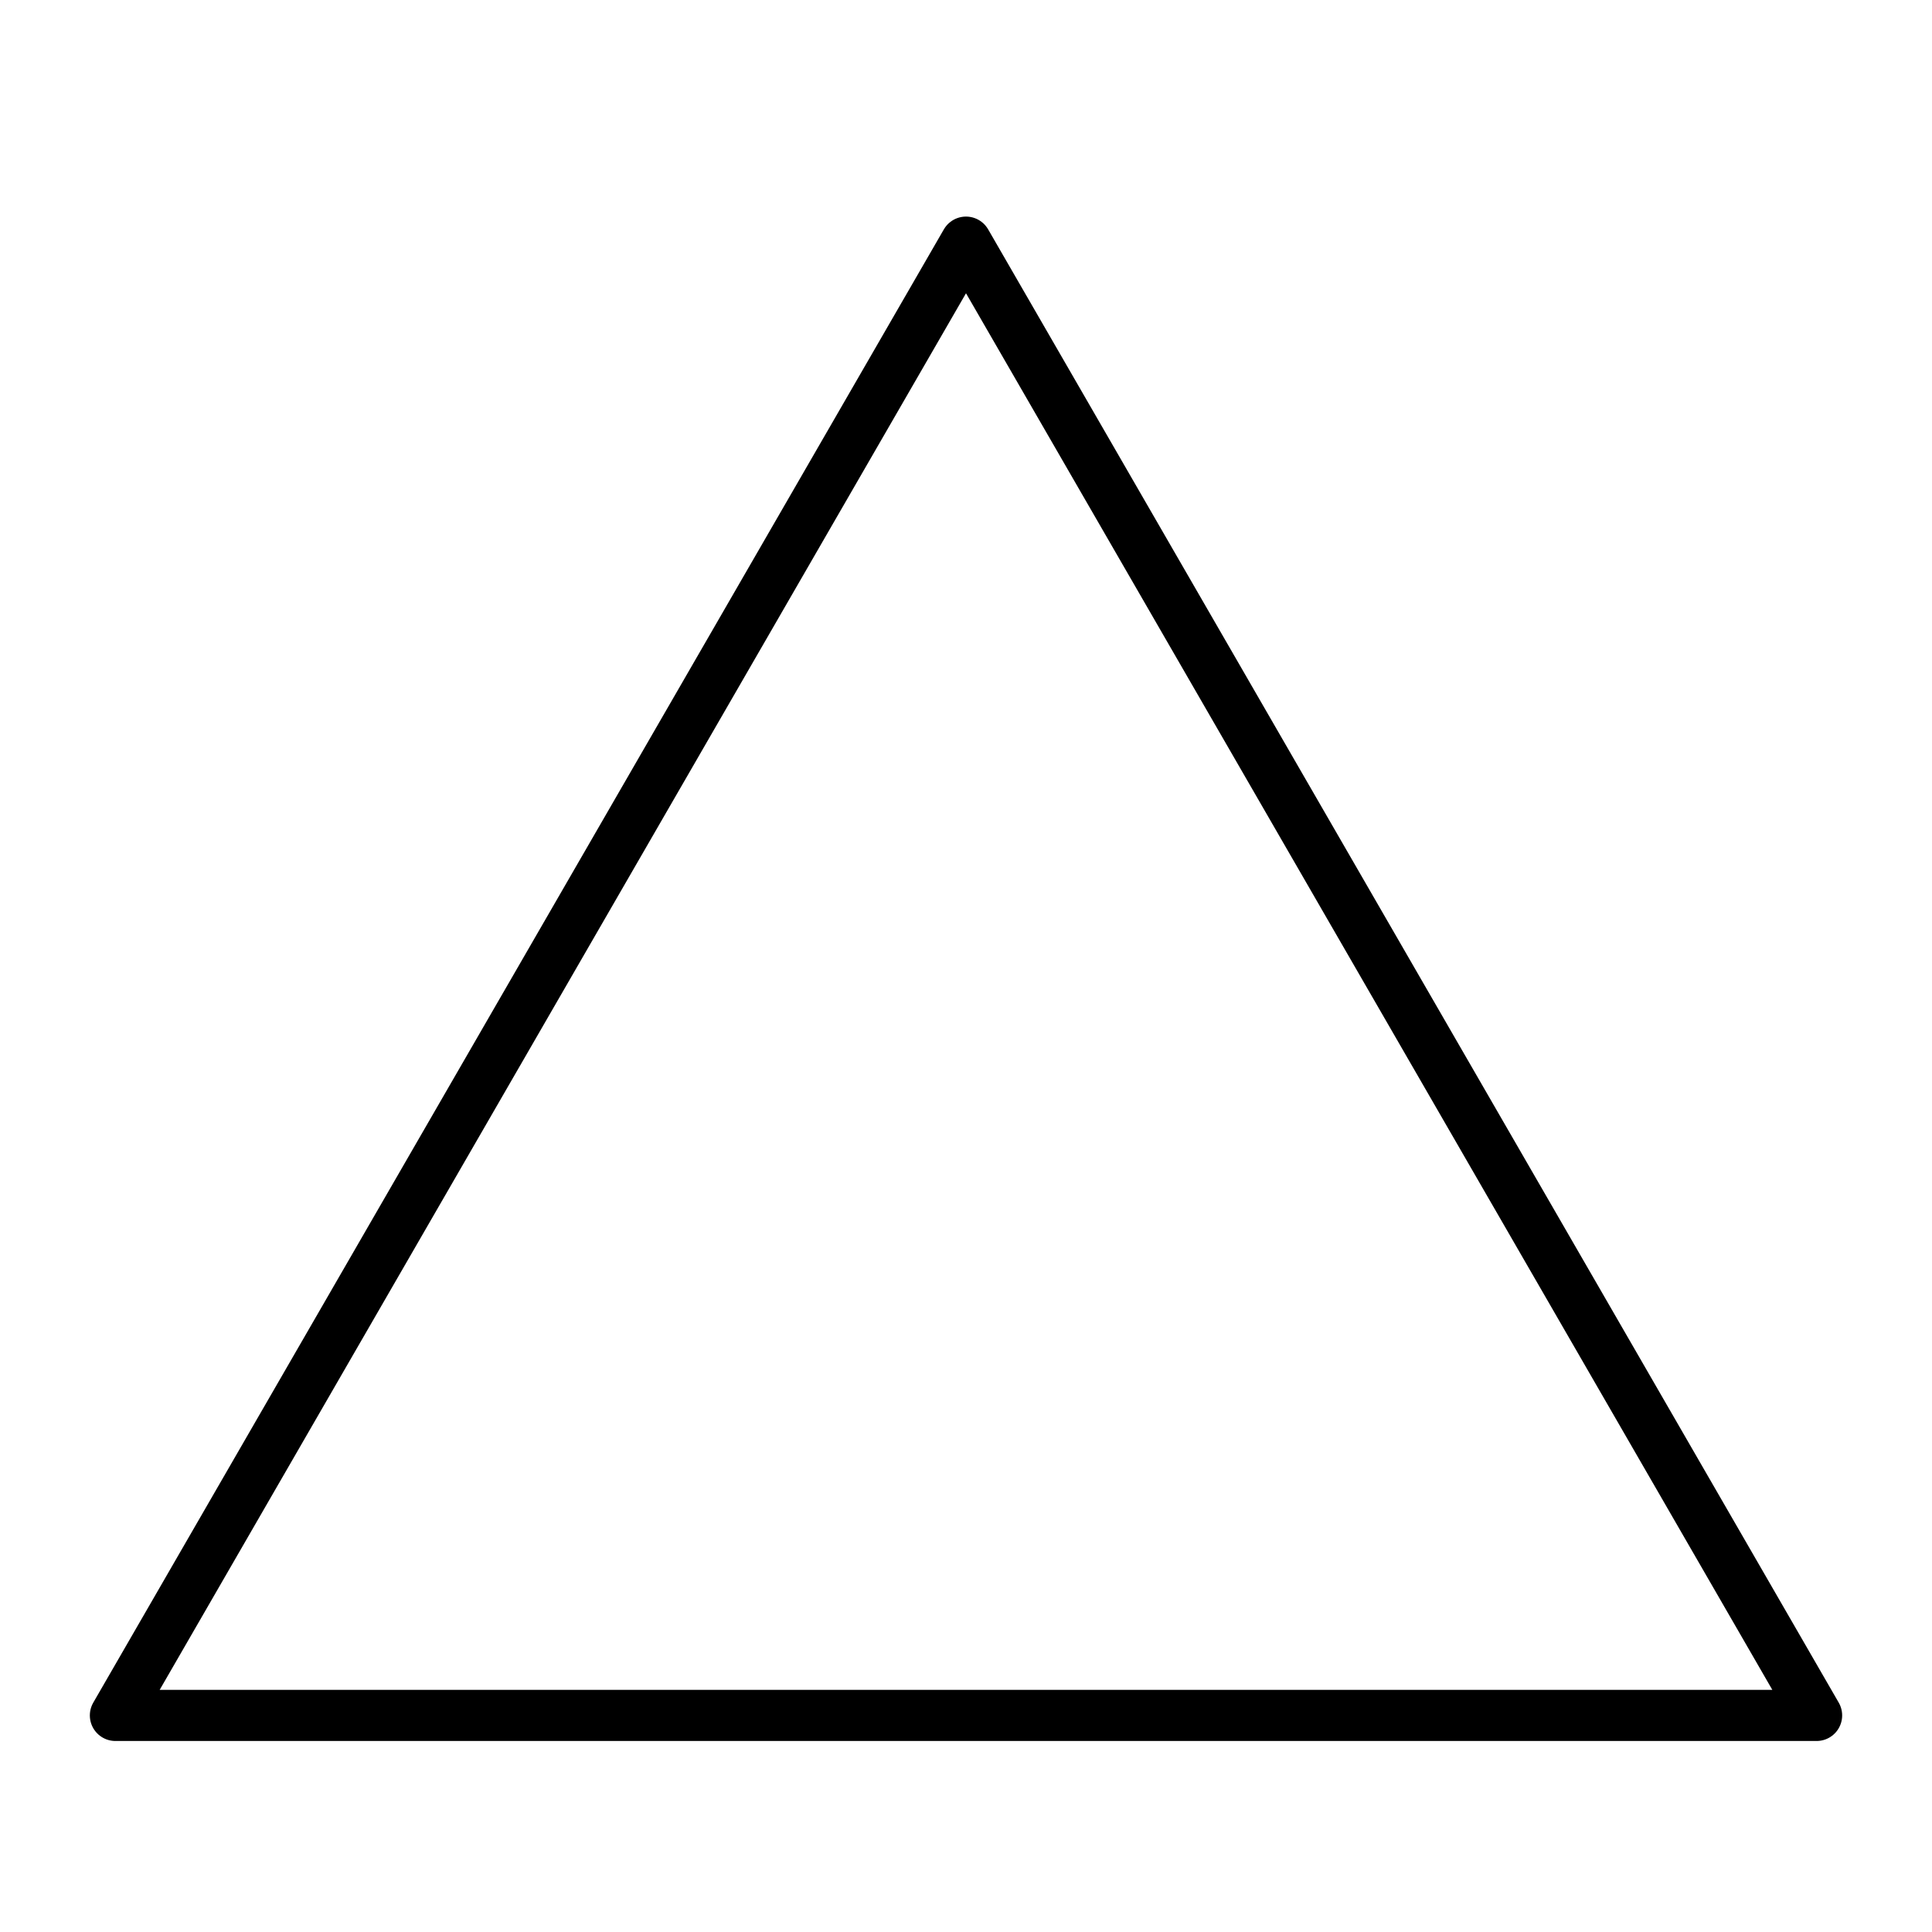
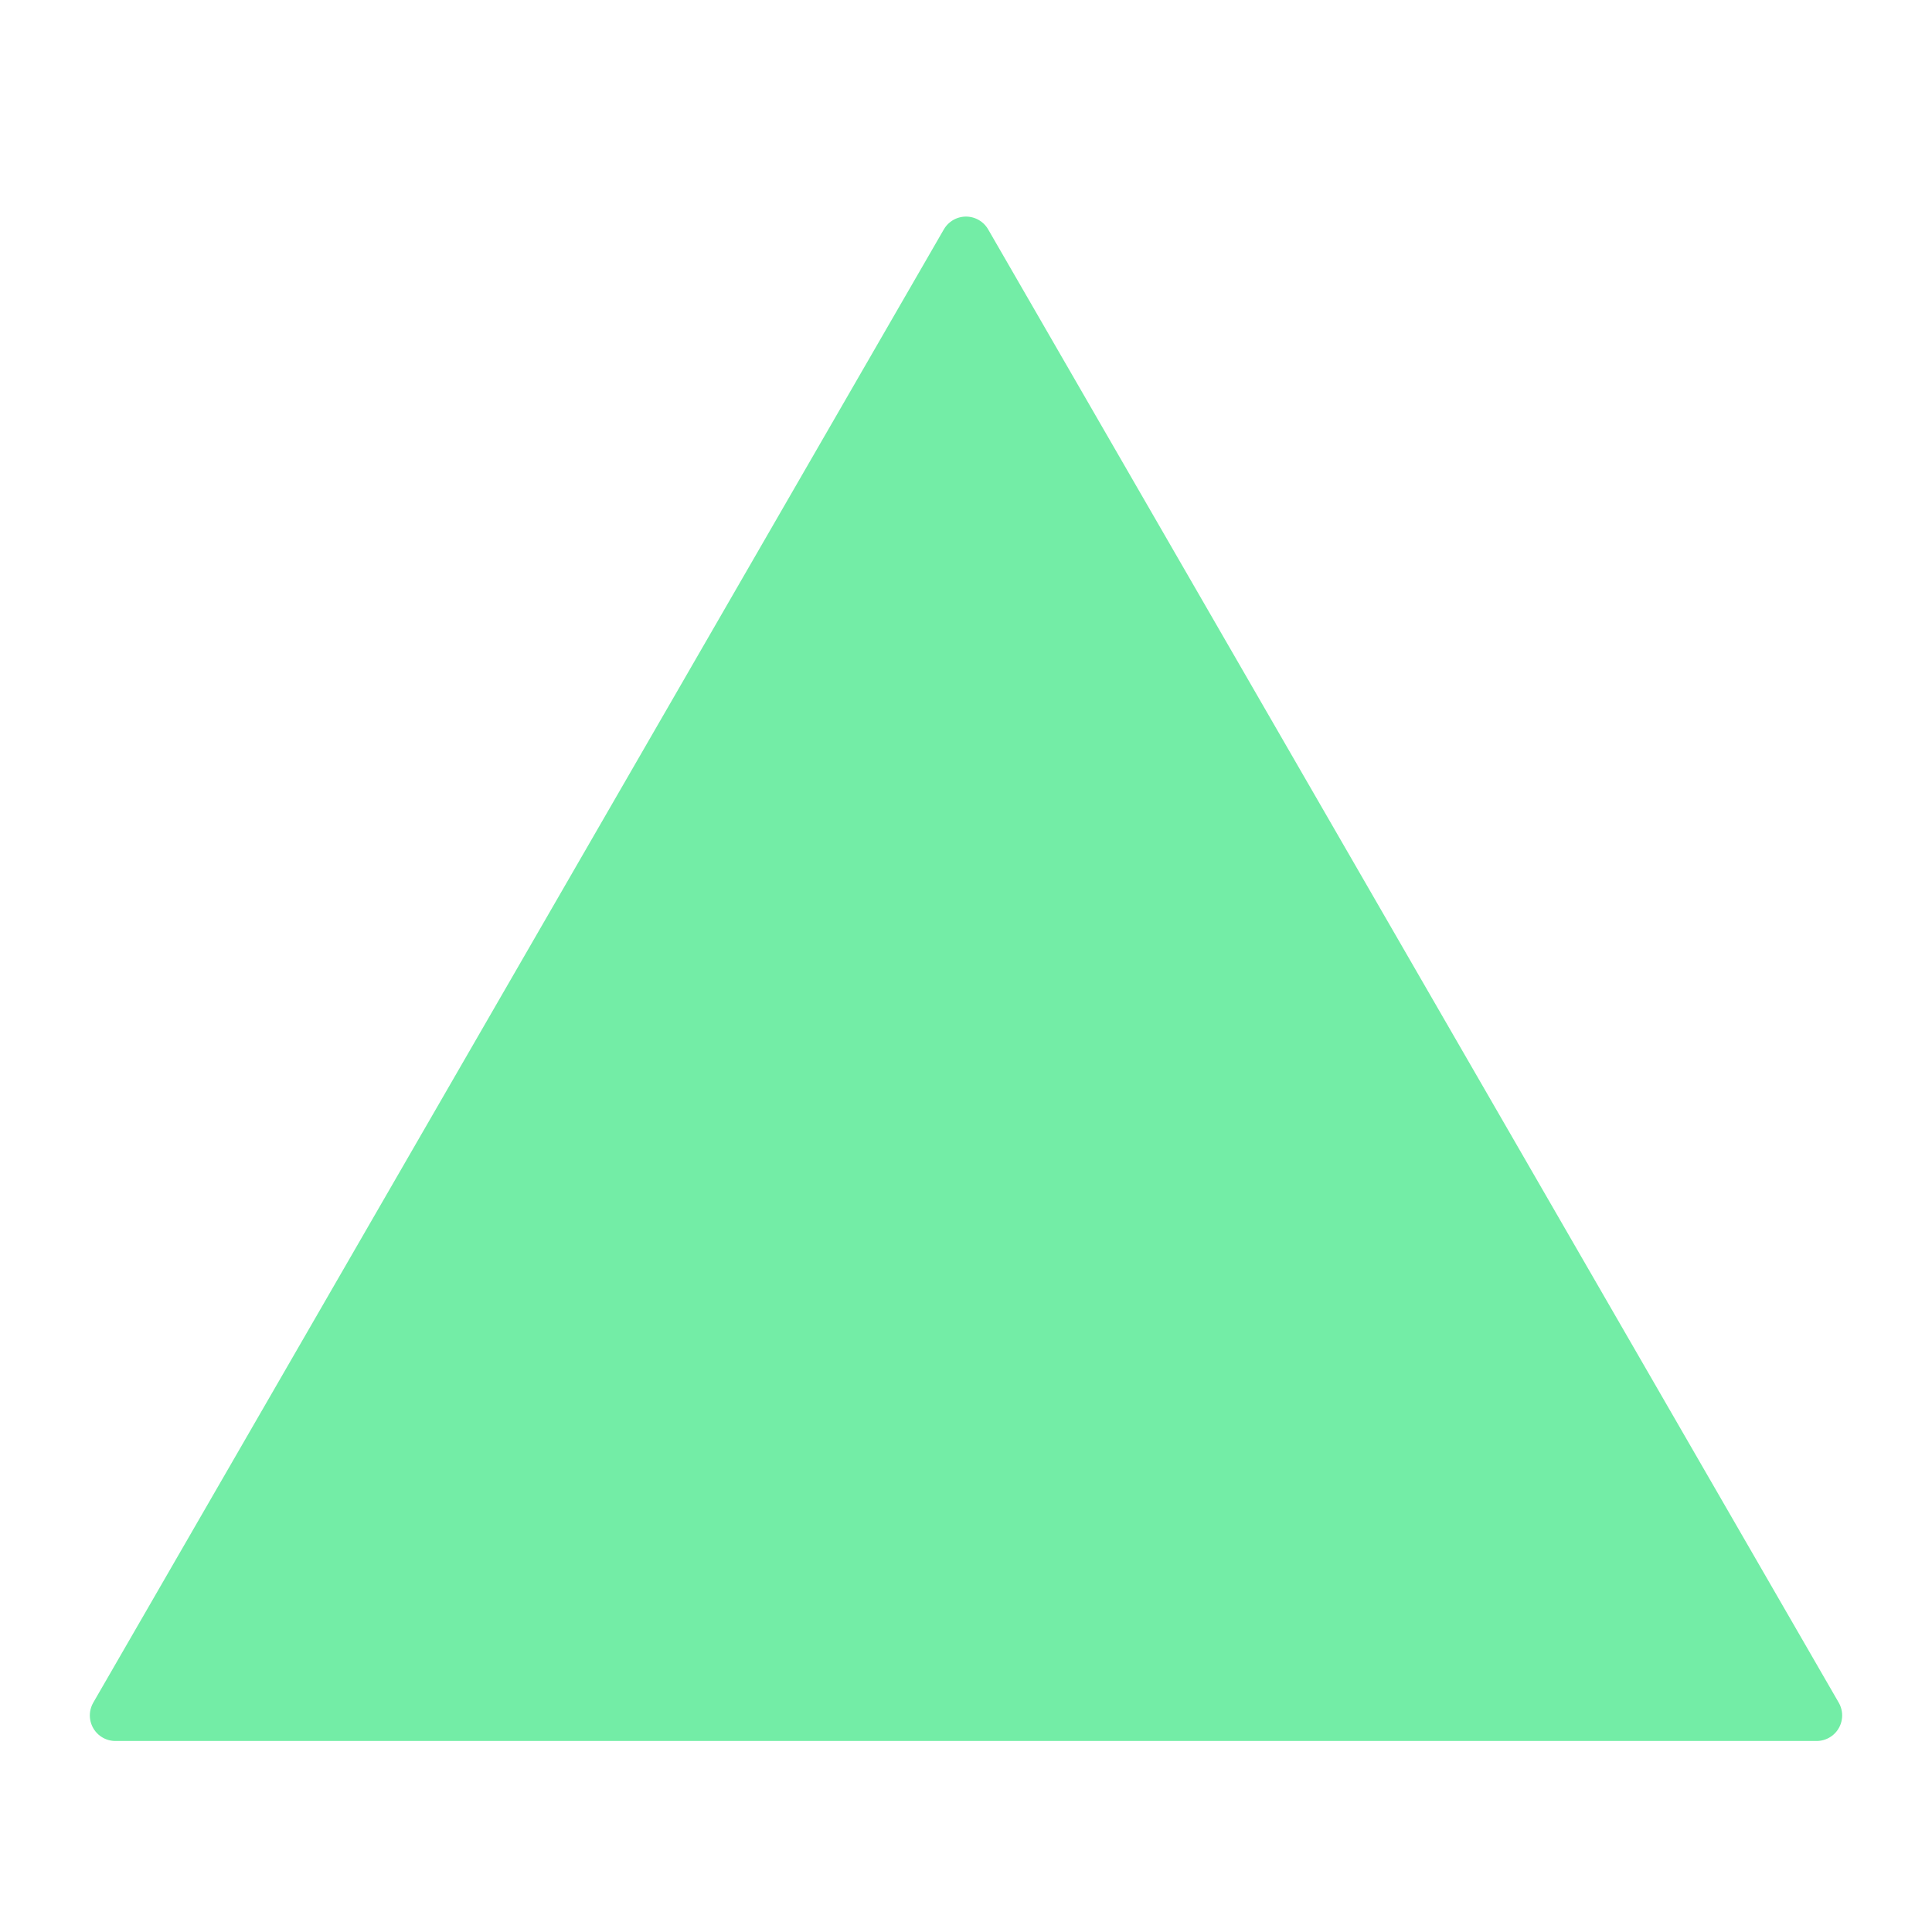
<svg xmlns="http://www.w3.org/2000/svg" id="svg8" version="1.1" viewBox="0 0 100 100" height="100mm" width="100mm">
  <defs id="defs2" />
-   <g transform="translate(0,-197)" id="layer1">
-     <path d="m 50,209.533 44.027,76.257 -88.054,0 z" id="path833" style="fill:none;fill-opacity:1;stroke:#000000;stroke-width:2.646;stroke-linecap:round;stroke-linejoin:round;stroke-miterlimit:4;stroke-dasharray:none;stroke-opacity:1" />
+   <g transform="translate(0,-197)" id="up-triangle-group">
+     <path d="m 50,209.533 44.027,76.257 H 5.973 Z" id="up-triangle-path" style="fill:#73eda6;fill-opacity:1;stroke:#73eda6;stroke-width:2.646;stroke-linecap:round;stroke-linejoin:round;stroke-miterlimit:4;stroke-dasharray:none;stroke-opacity:1" />
  </g>
</svg>
